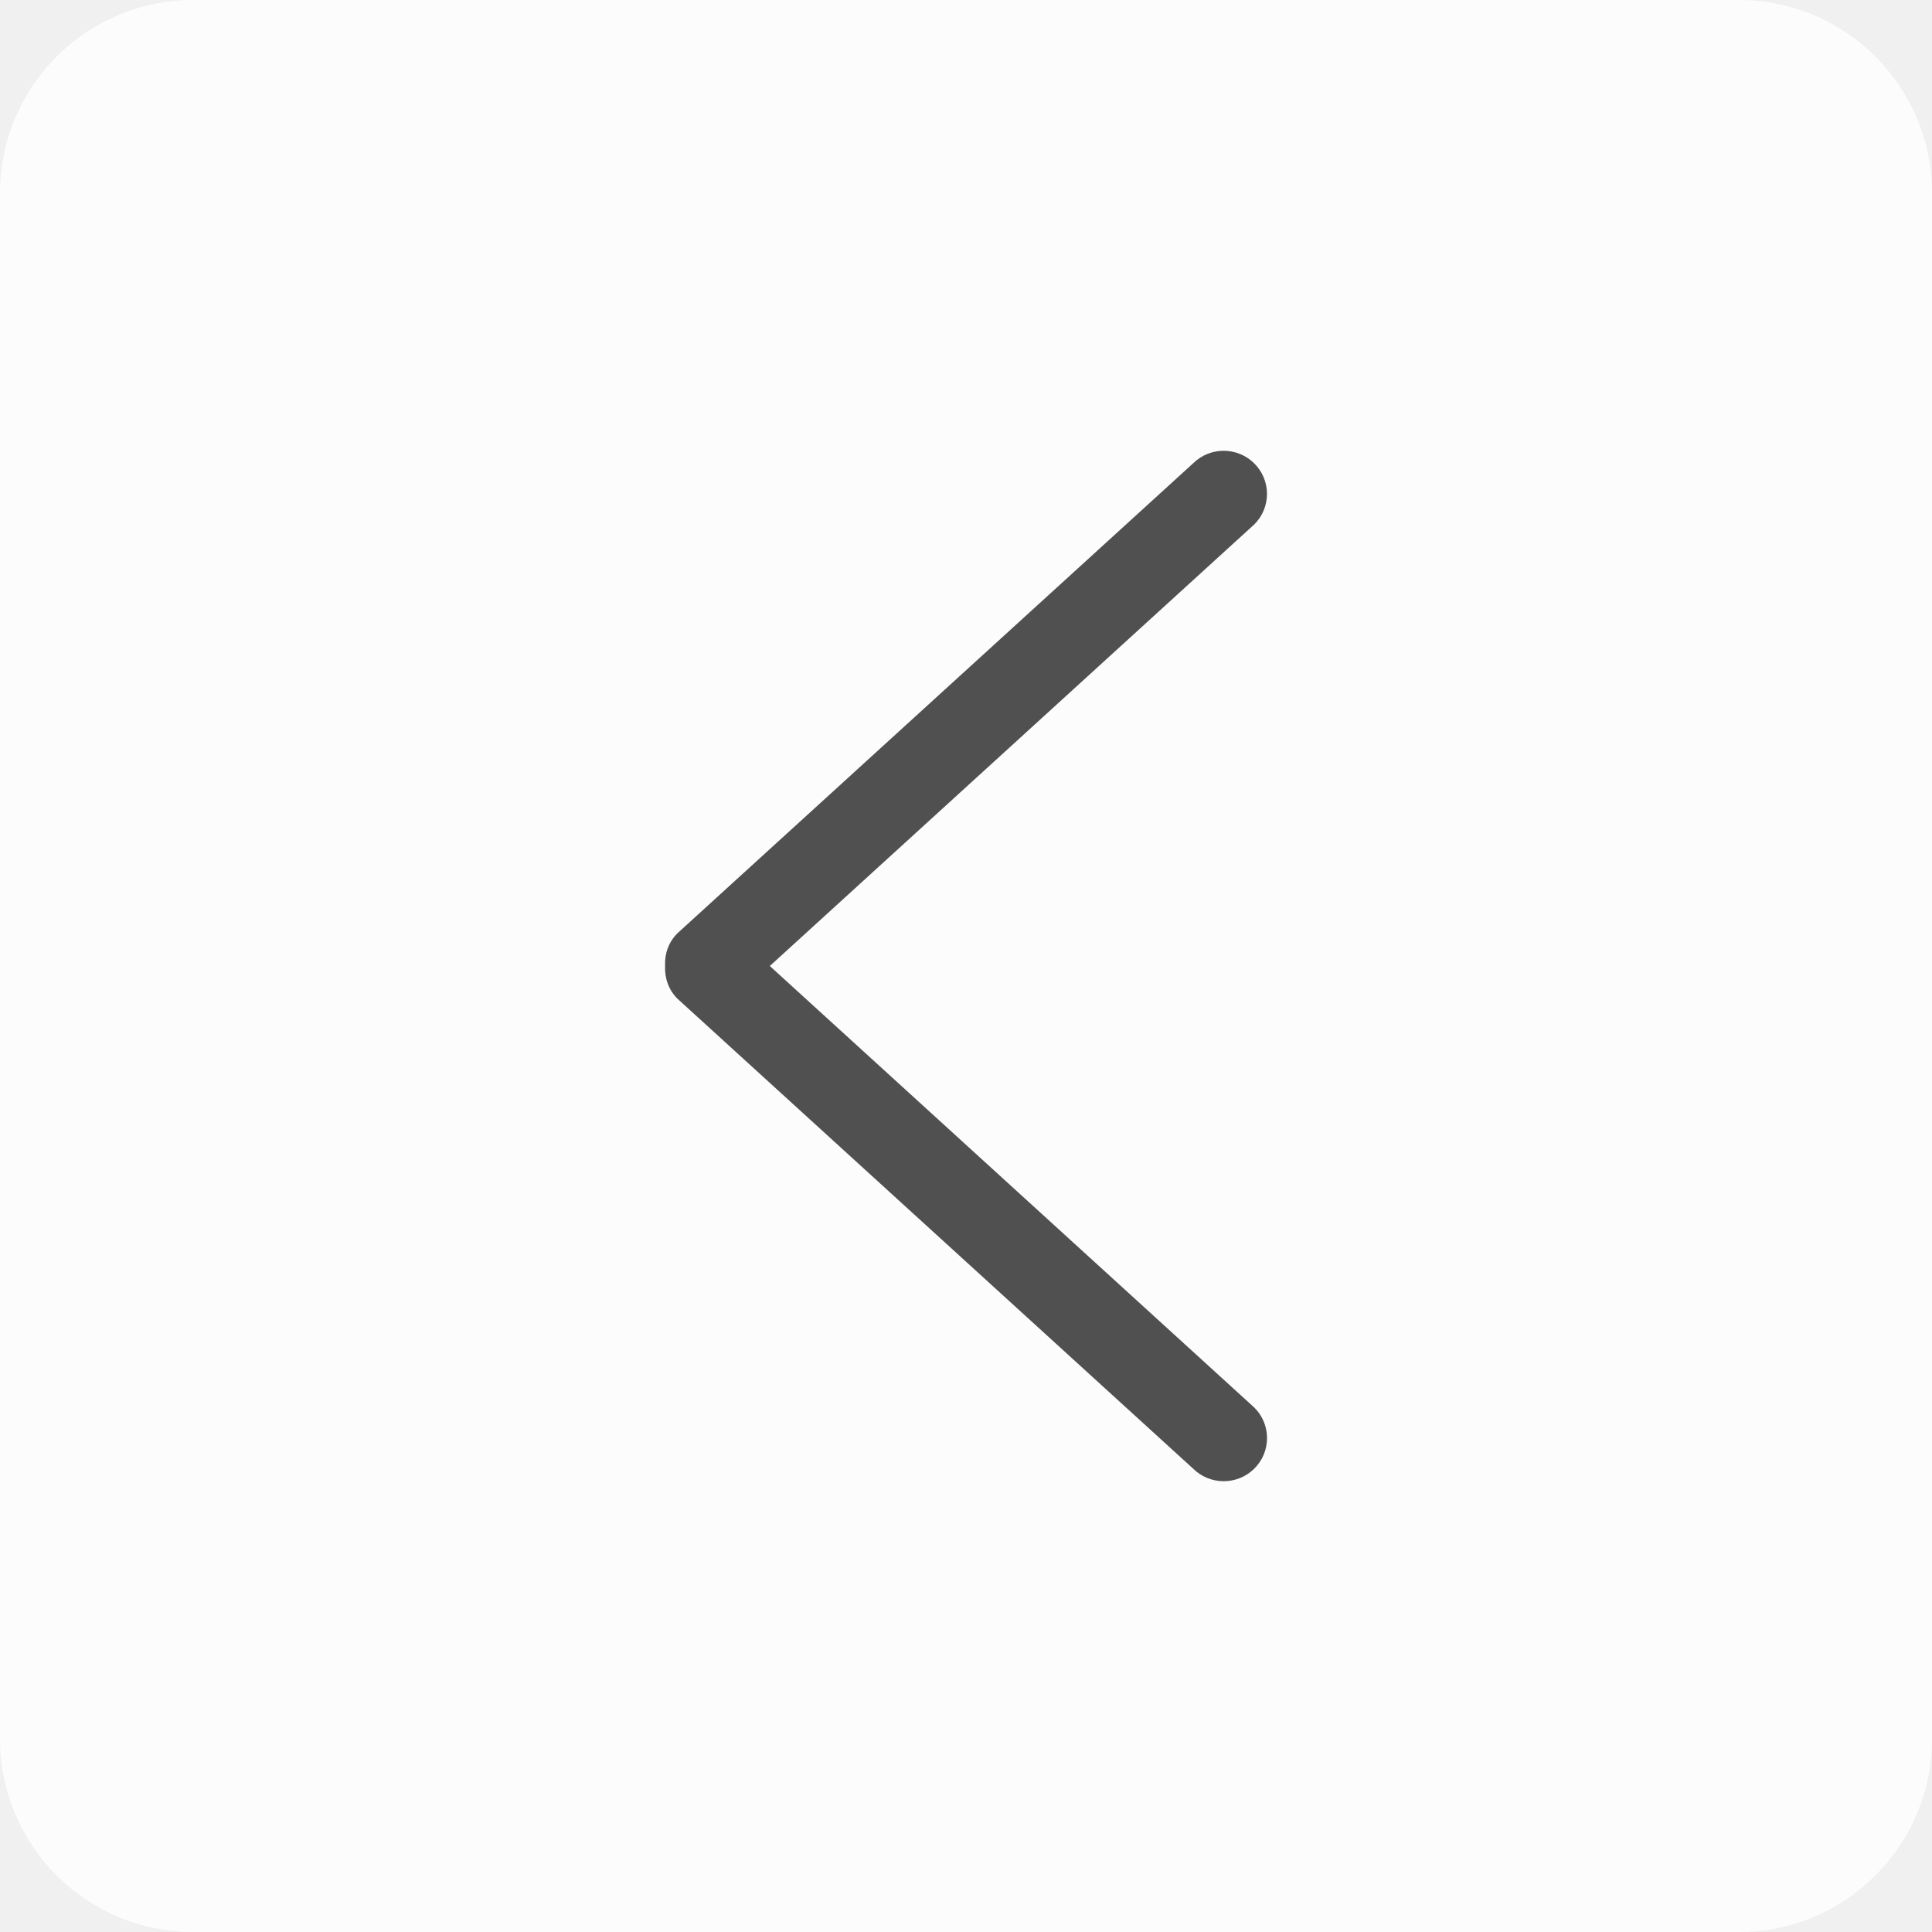
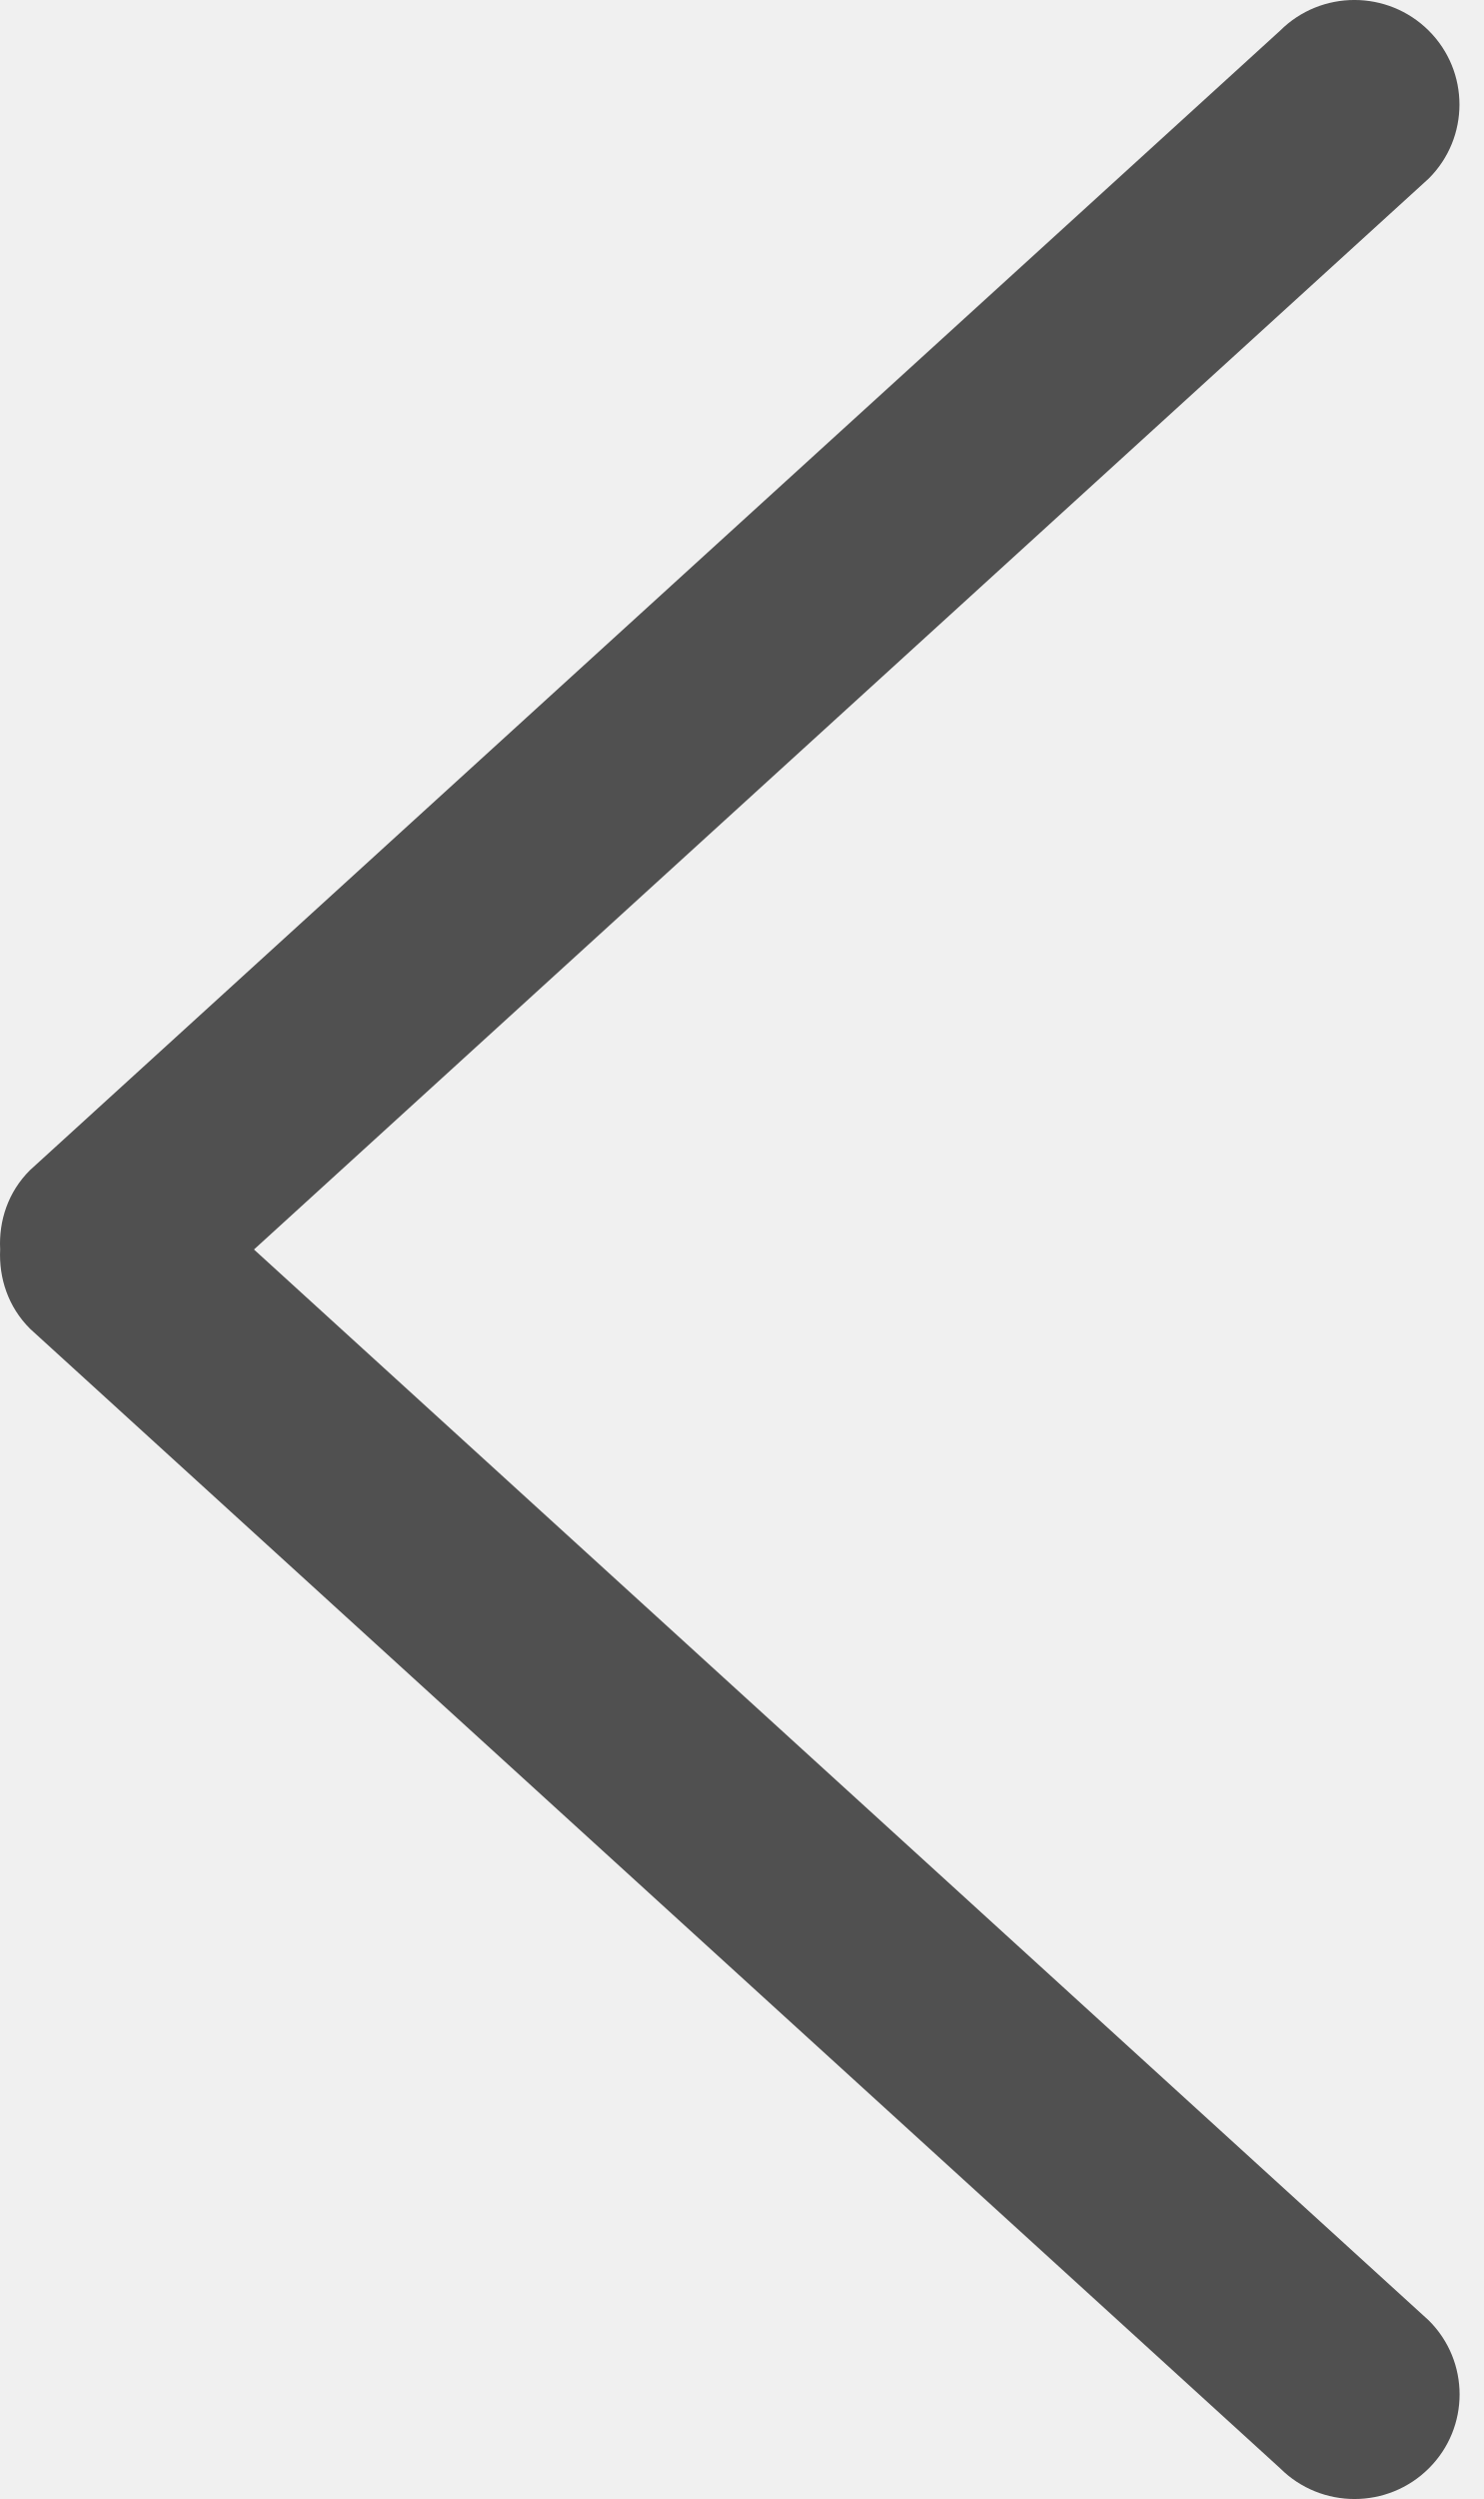
- <svg xmlns="http://www.w3.org/2000/svg" width="60" height="60" viewBox="0 0 60 60" fill="none">
-   <rect width="60" height="60" rx="6" fill="white" fill-opacity="0.8" />
-   <path d="M21.038 31.015L37.051 45.608C37.577 46.131 38.429 46.131 38.955 45.608C39.48 45.085 39.48 44.237 38.955 43.714L23.907 30L38.953 16.286C39.479 15.763 39.479 14.915 38.953 14.392C38.428 13.869 37.576 13.869 37.05 14.392L21.037 28.985C20.757 29.264 20.637 29.633 20.655 29.999C20.638 30.365 20.758 30.735 21.038 31.015Z" fill="#505050" />
+ <svg xmlns="http://www.w3.org/2000/svg" width="19" height="32" viewBox="0 0 19 32" fill="none">
+   <path d="M0.385 17.015L16.398 31.608C16.923 32.131 17.776 32.131 18.301 31.608C18.827 31.085 18.827 30.237 18.301 29.714L3.253 16L18.3 2.286C18.825 1.763 18.825 0.915 18.3 0.392C17.774 -0.131 16.922 -0.131 16.397 0.392L0.383 14.985C0.103 15.264 -0.017 15.633 0.002 15.999C-0.016 16.365 0.104 16.735 0.385 17.015Z" fill="#505050" />
</svg>
